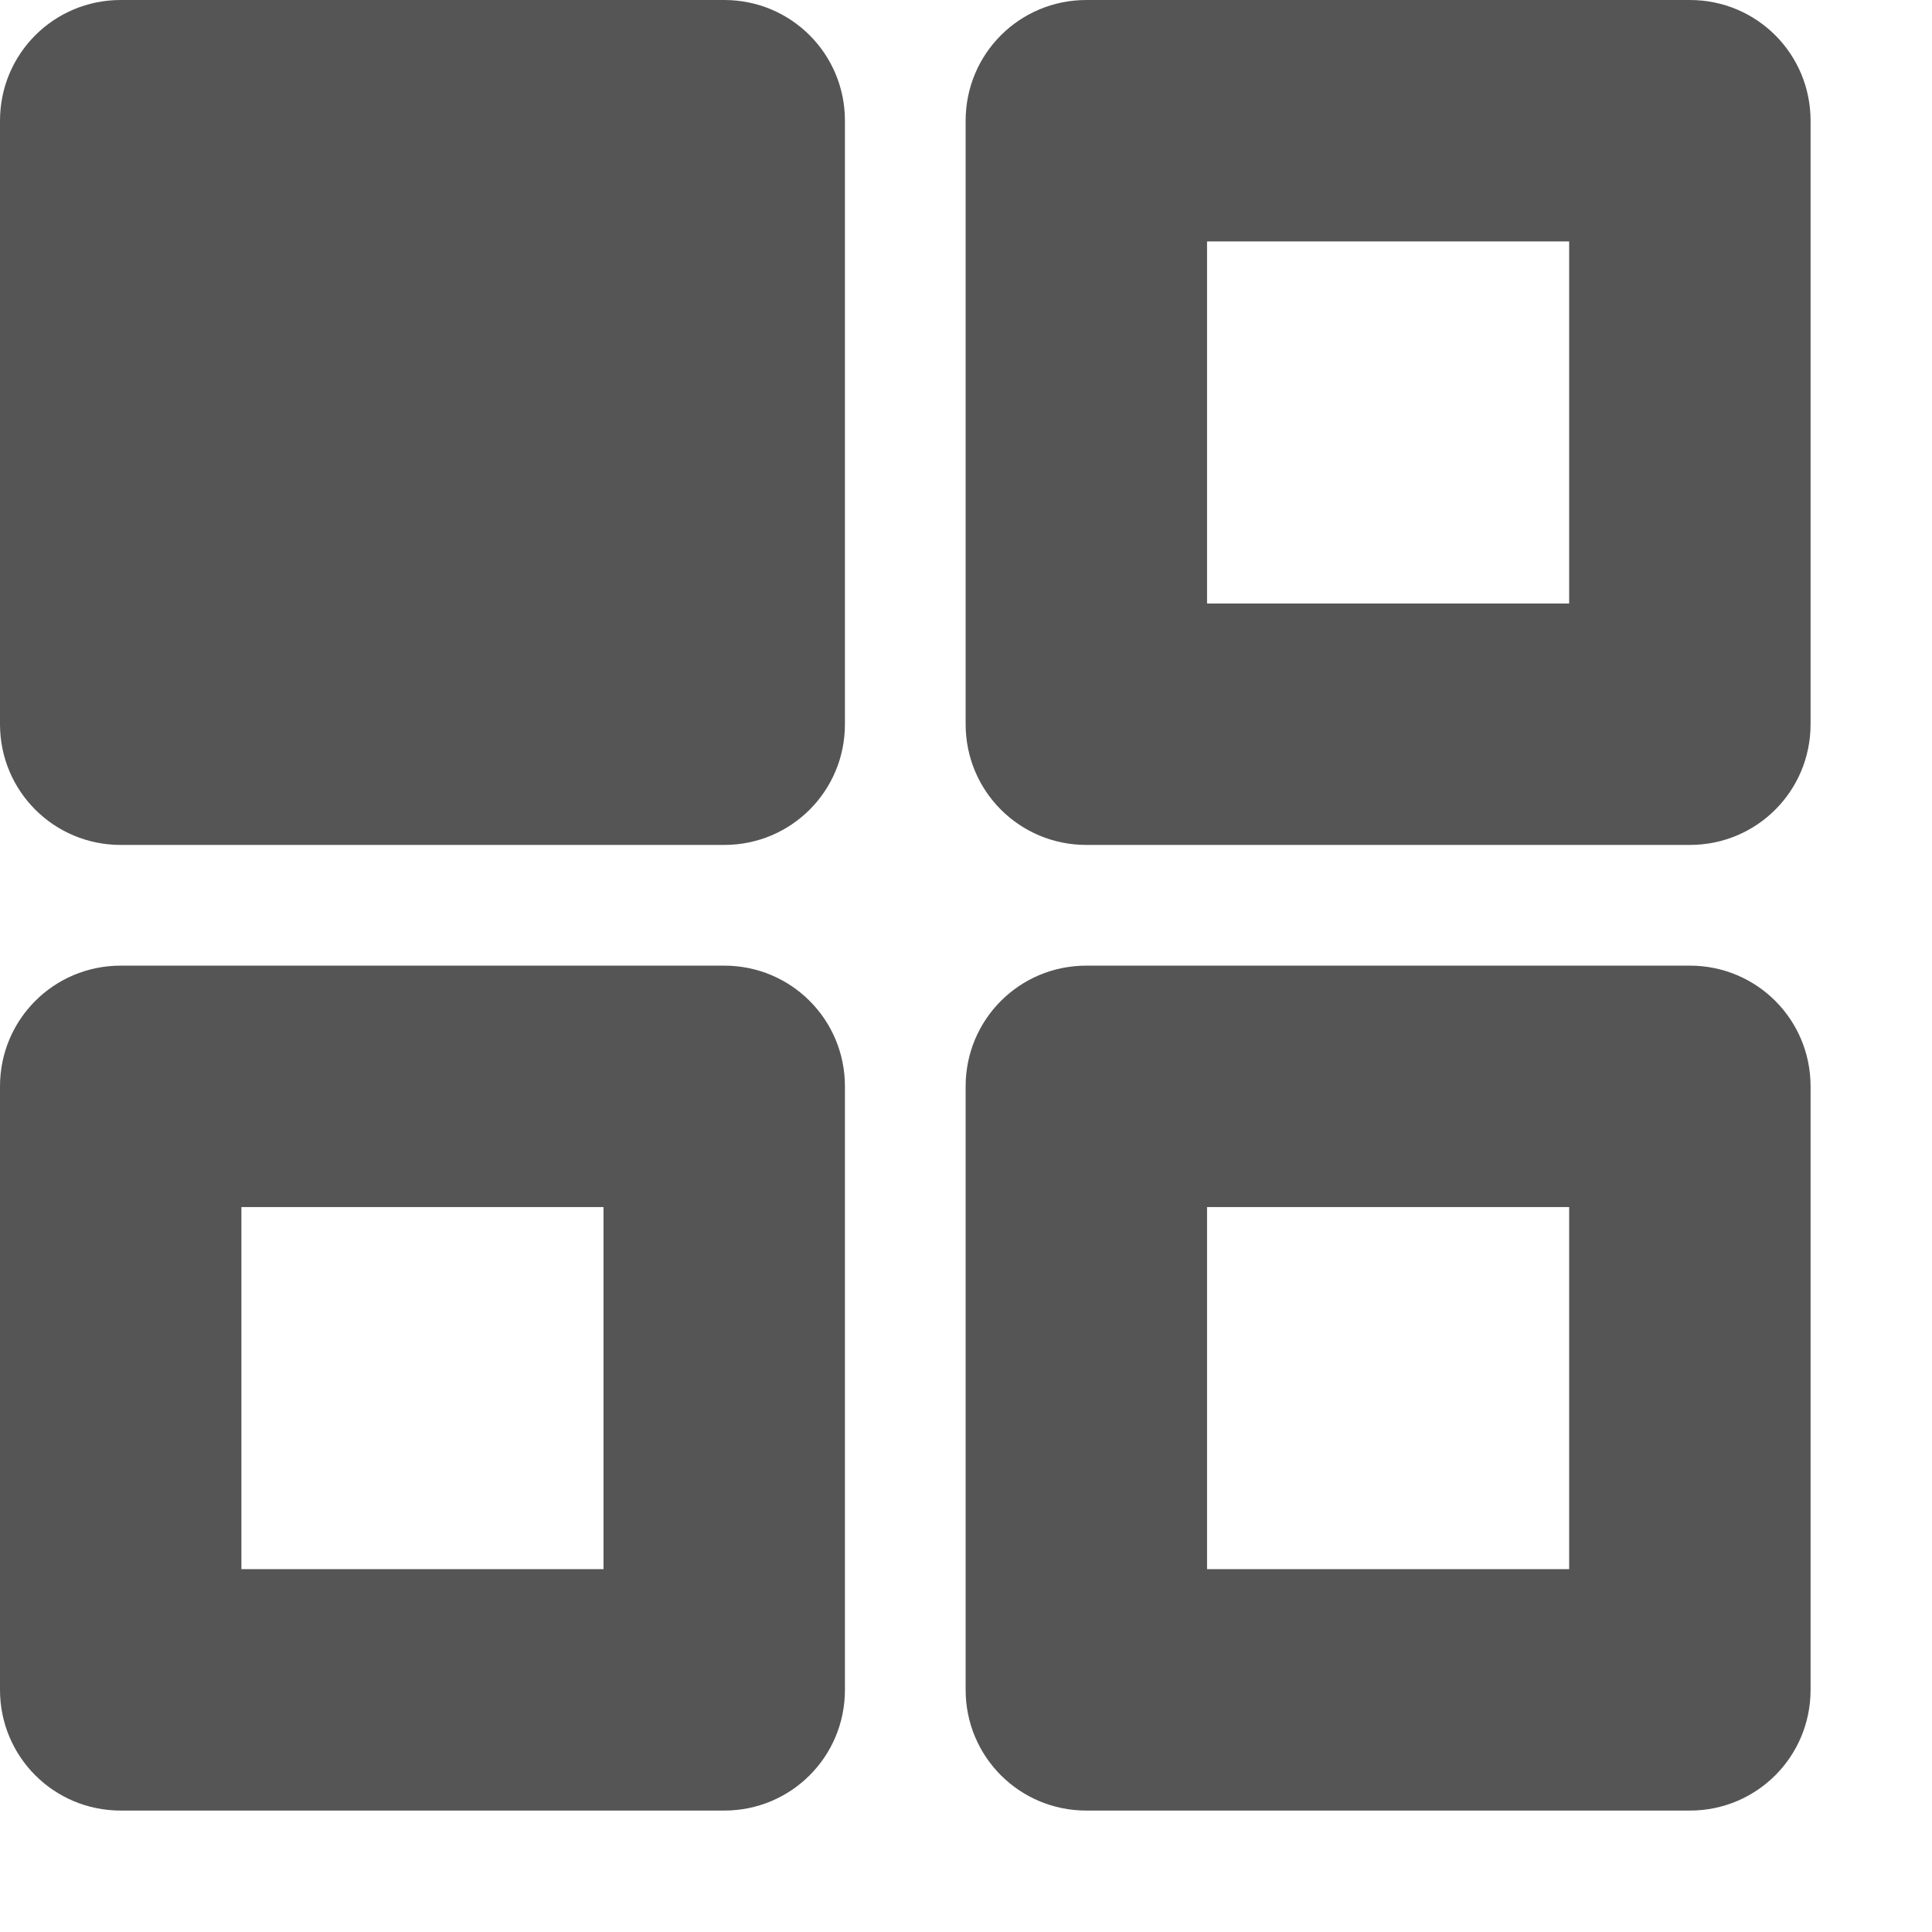
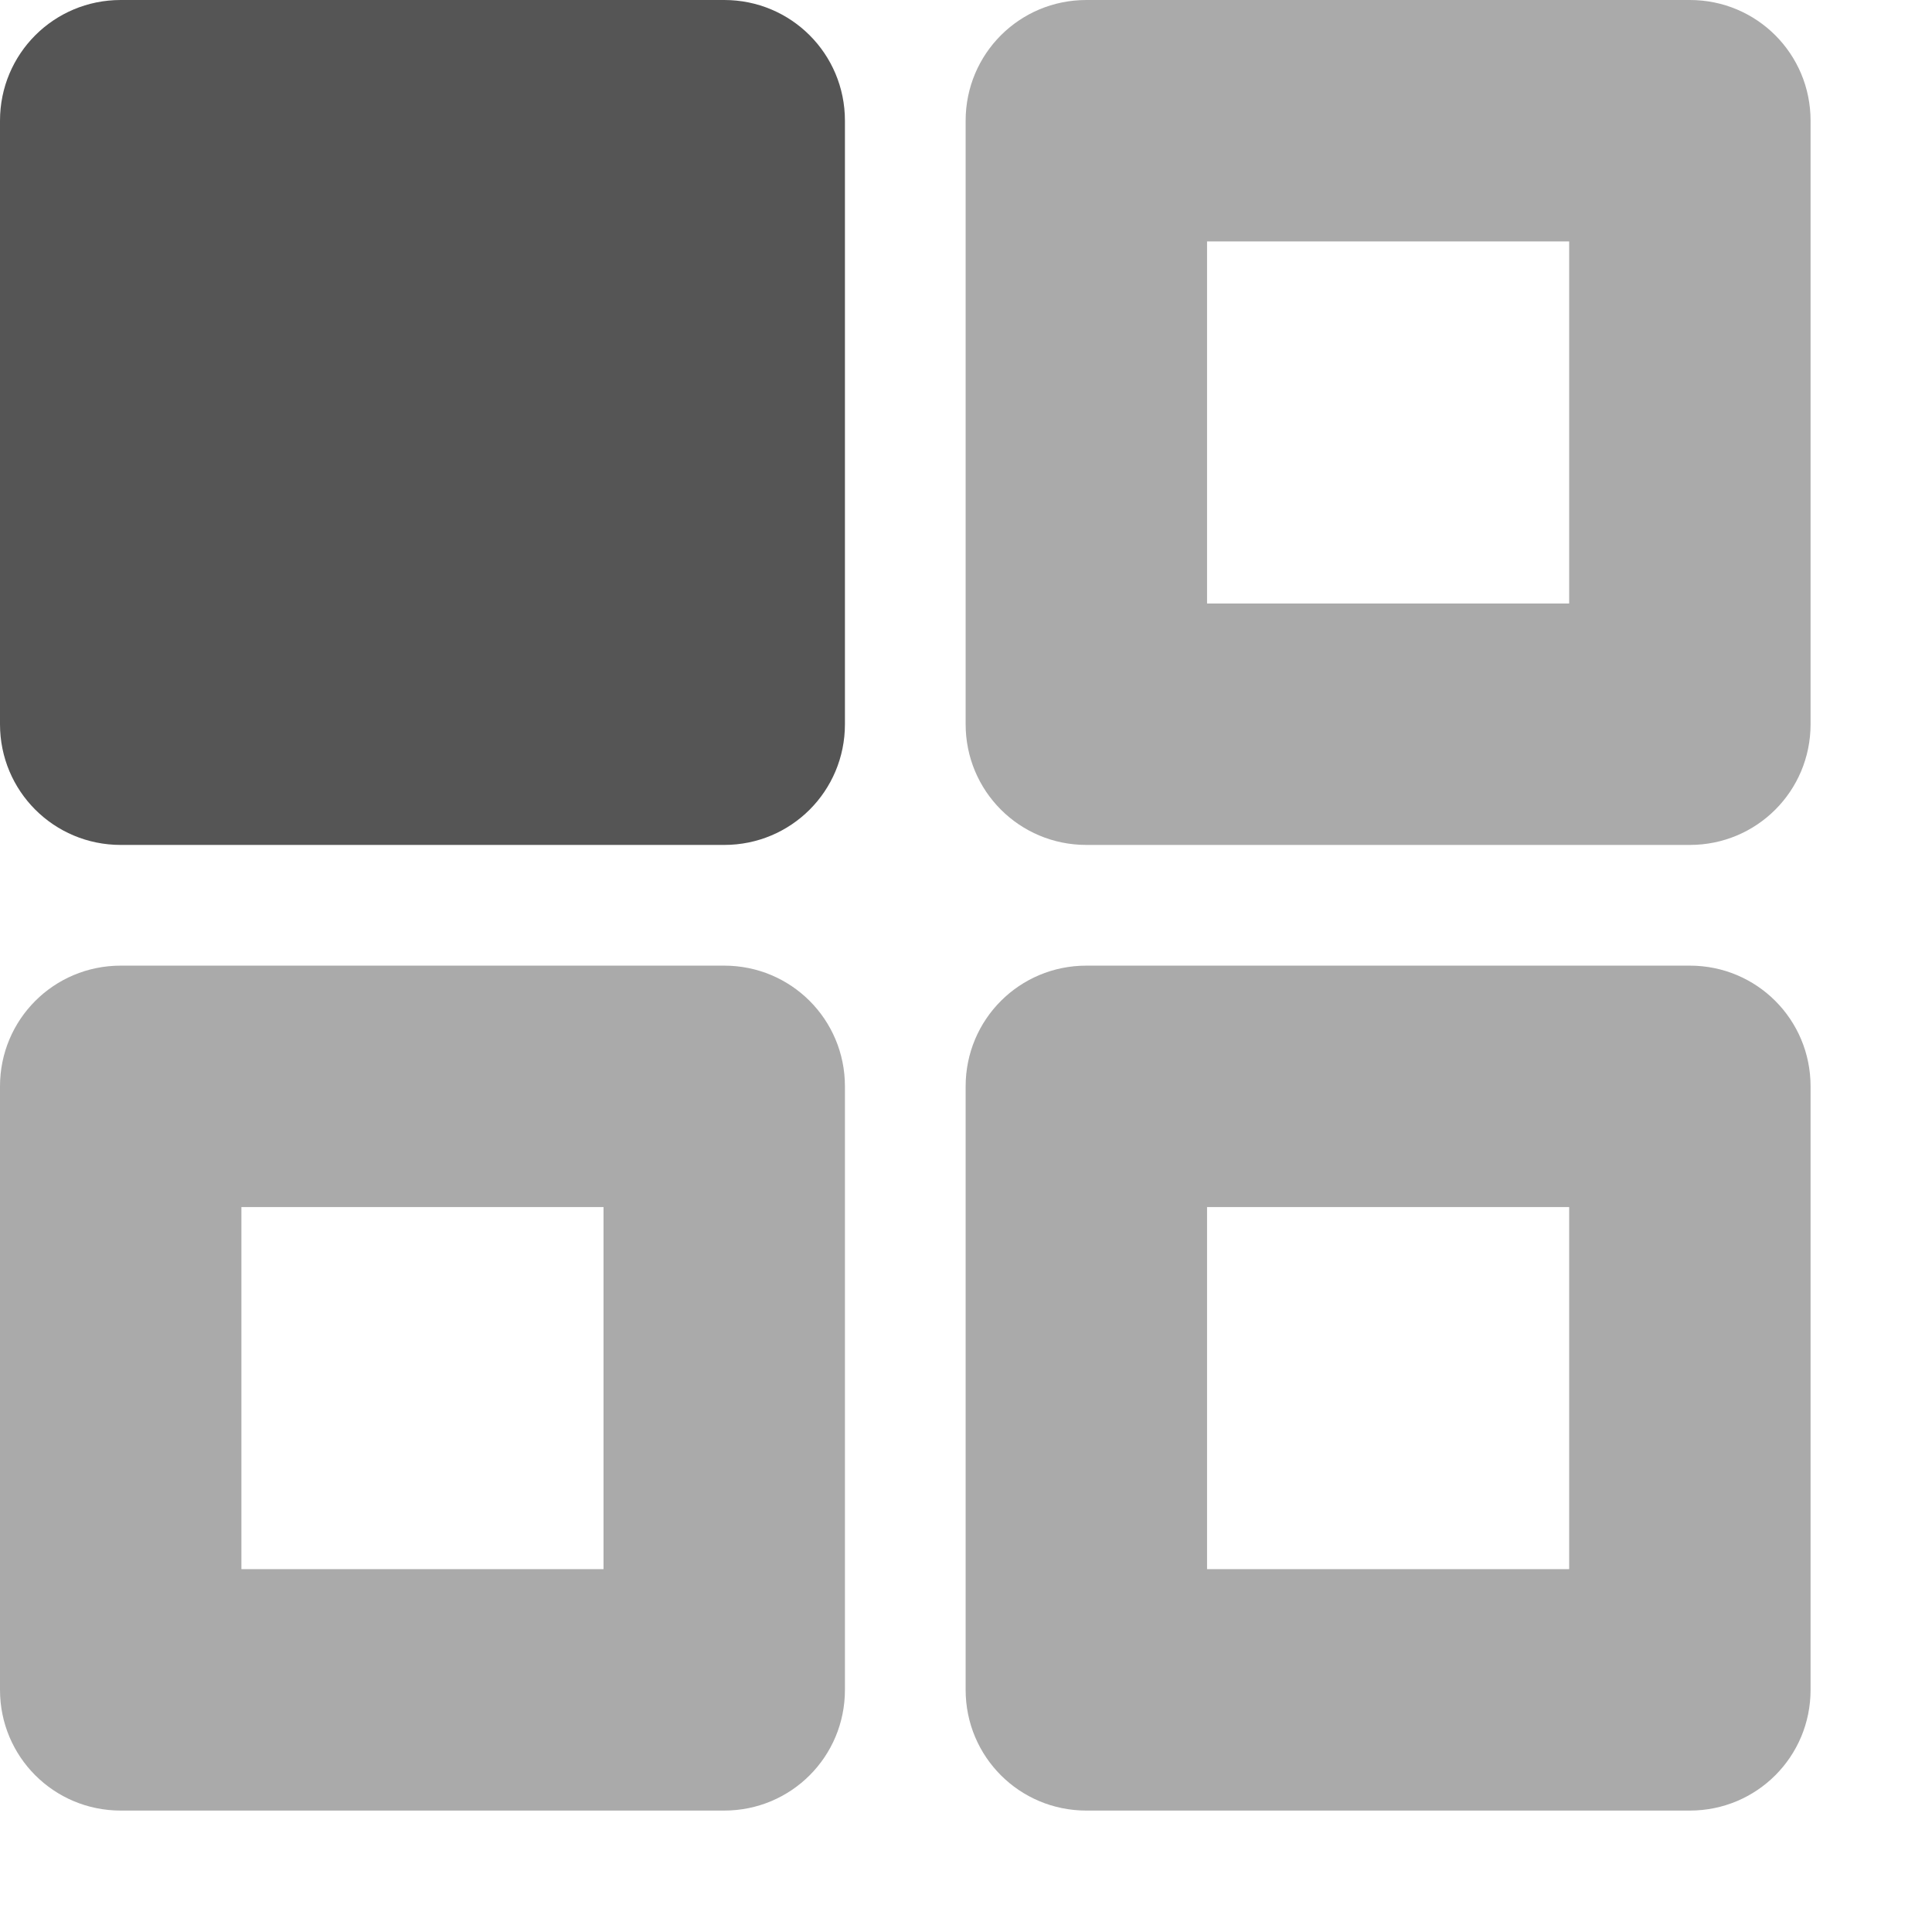
<svg xmlns="http://www.w3.org/2000/svg" width="16.006" height="16" version="1.1">
-   <path d="m1 0c-0.554 0-1 0.446-1 1v5c0 0.554 0.446 1 1 1h5c0.554 0 1-0.446 1-1v-5c0-0.554-0.446-1-1-1h-5zm8 0c-0.554 0-1 0.446-1 1v5c0 0.554 0.446 1 1 1h5c0.554 0 1-0.446 1-1v-5c0-0.554-0.446-1-1-1h-5zm1 2h3v3h-3v-3zm-9 6c-0.554 0-1 0.446-1 1v5c0 0.554 0.446 1 1 1h5c0.554 0 1-0.446 1-1v-5c0-0.554-0.446-1-1-1h-5zm8 0c-0.554 0-1 0.446-1 1v5c0 0.554 0.446 1 1 1h5c0.554 0 1-0.446 1-1v-5c0-0.554-0.446-1-1-1h-5zm-7 2h3v3h-3v-3zm8 0h3v3h-3v-3z" fill="#555555" style="paint-order:stroke fill markers" />
+   <path d="m1 0c-0.554 0-1 0.446-1 1v5c0 0.554 0.446 1 1 1h5c0.554 0 1-0.446 1-1v-5c0-0.554-0.446-1-1-1z" fill="#555555" style="paint-order:stroke fill markers" />
+   <path d="m9 0c-0.554 0-1 0.446-1 1v5c0 0.554 0.446 1 1 1h5c0.554 0 1-0.446 1-1v-5c0-0.554-0.446-1-1-1zm1 2h3v3h-3zm-9 6c-0.554 0-1 0.446-1 1v5c0 0.554 0.446 1 1 1h5c0.554 0 1-0.446 1-1v-5c0-0.554-0.446-1-1-1zm8 0c-0.554 0-1 0.446-1 1v5c0 0.554 0.446 1 1 1h5c0.554 0 1-0.446 1-1v-5c0-0.554-0.446-1-1-1zm-7 2h3v3h-3zm8 0h3v3h-3z" fill="#555555" opacity=".5" style="paint-order:stroke fill markers" />
</svg>
